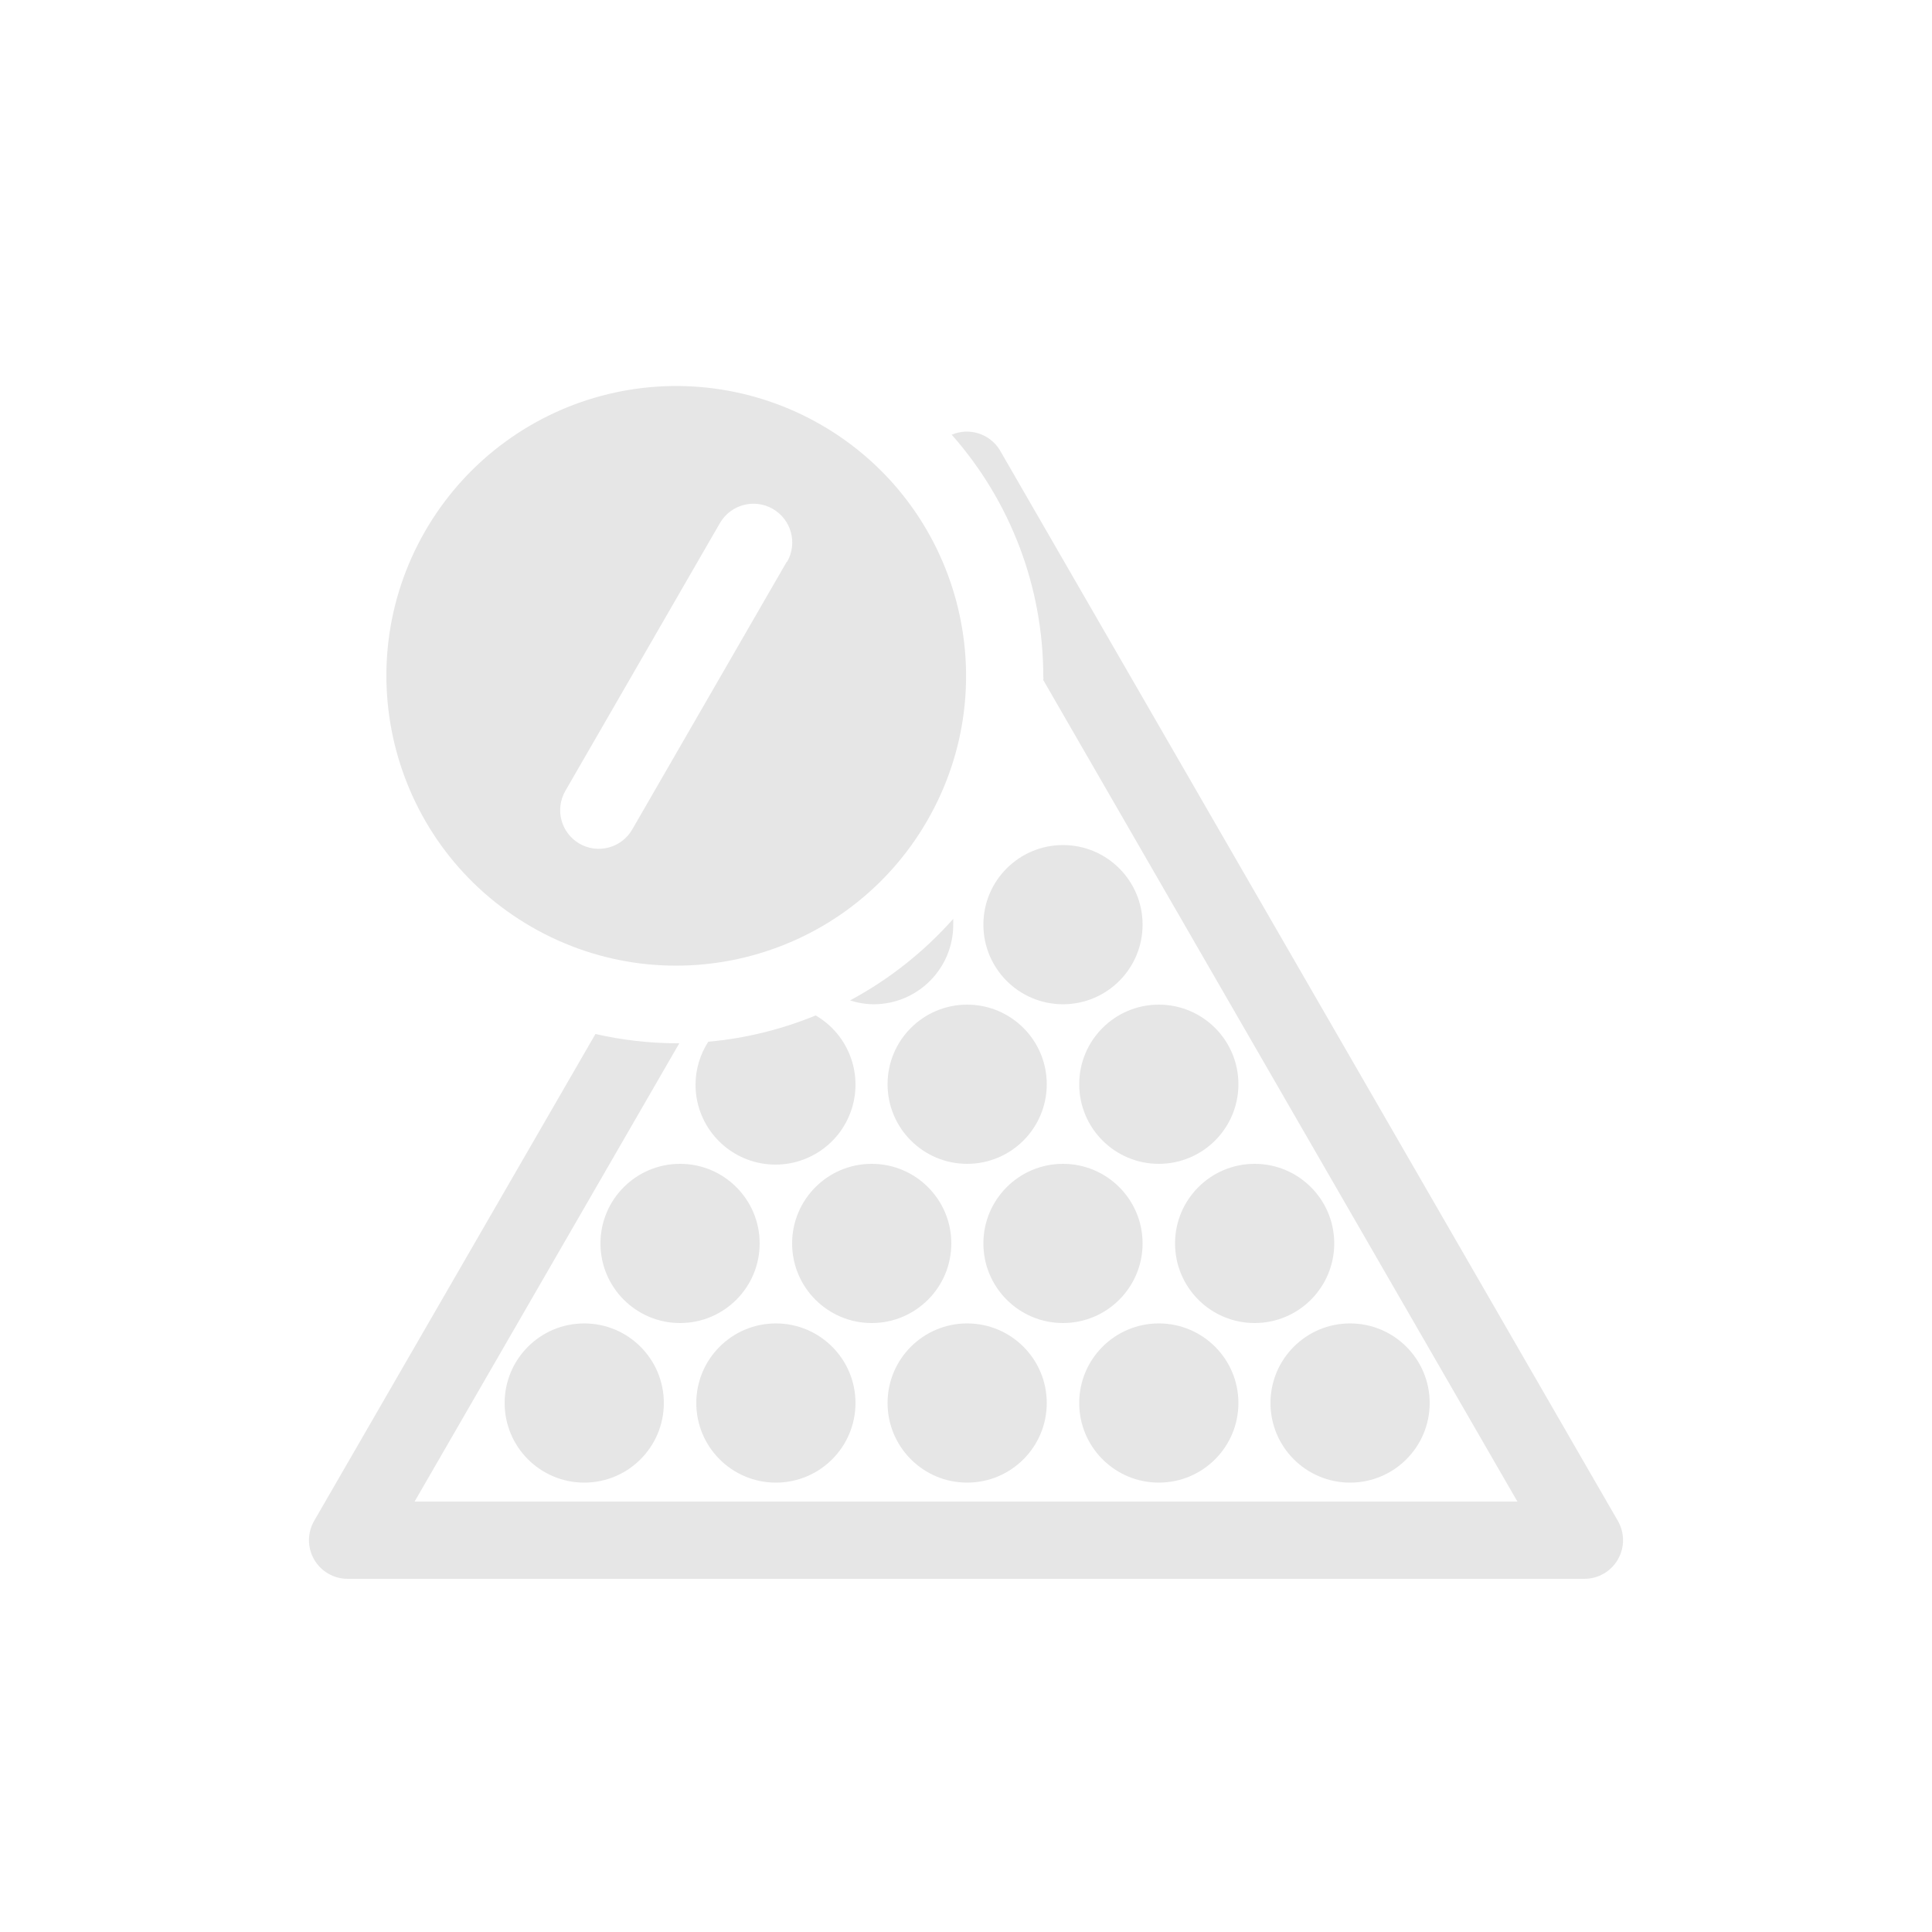
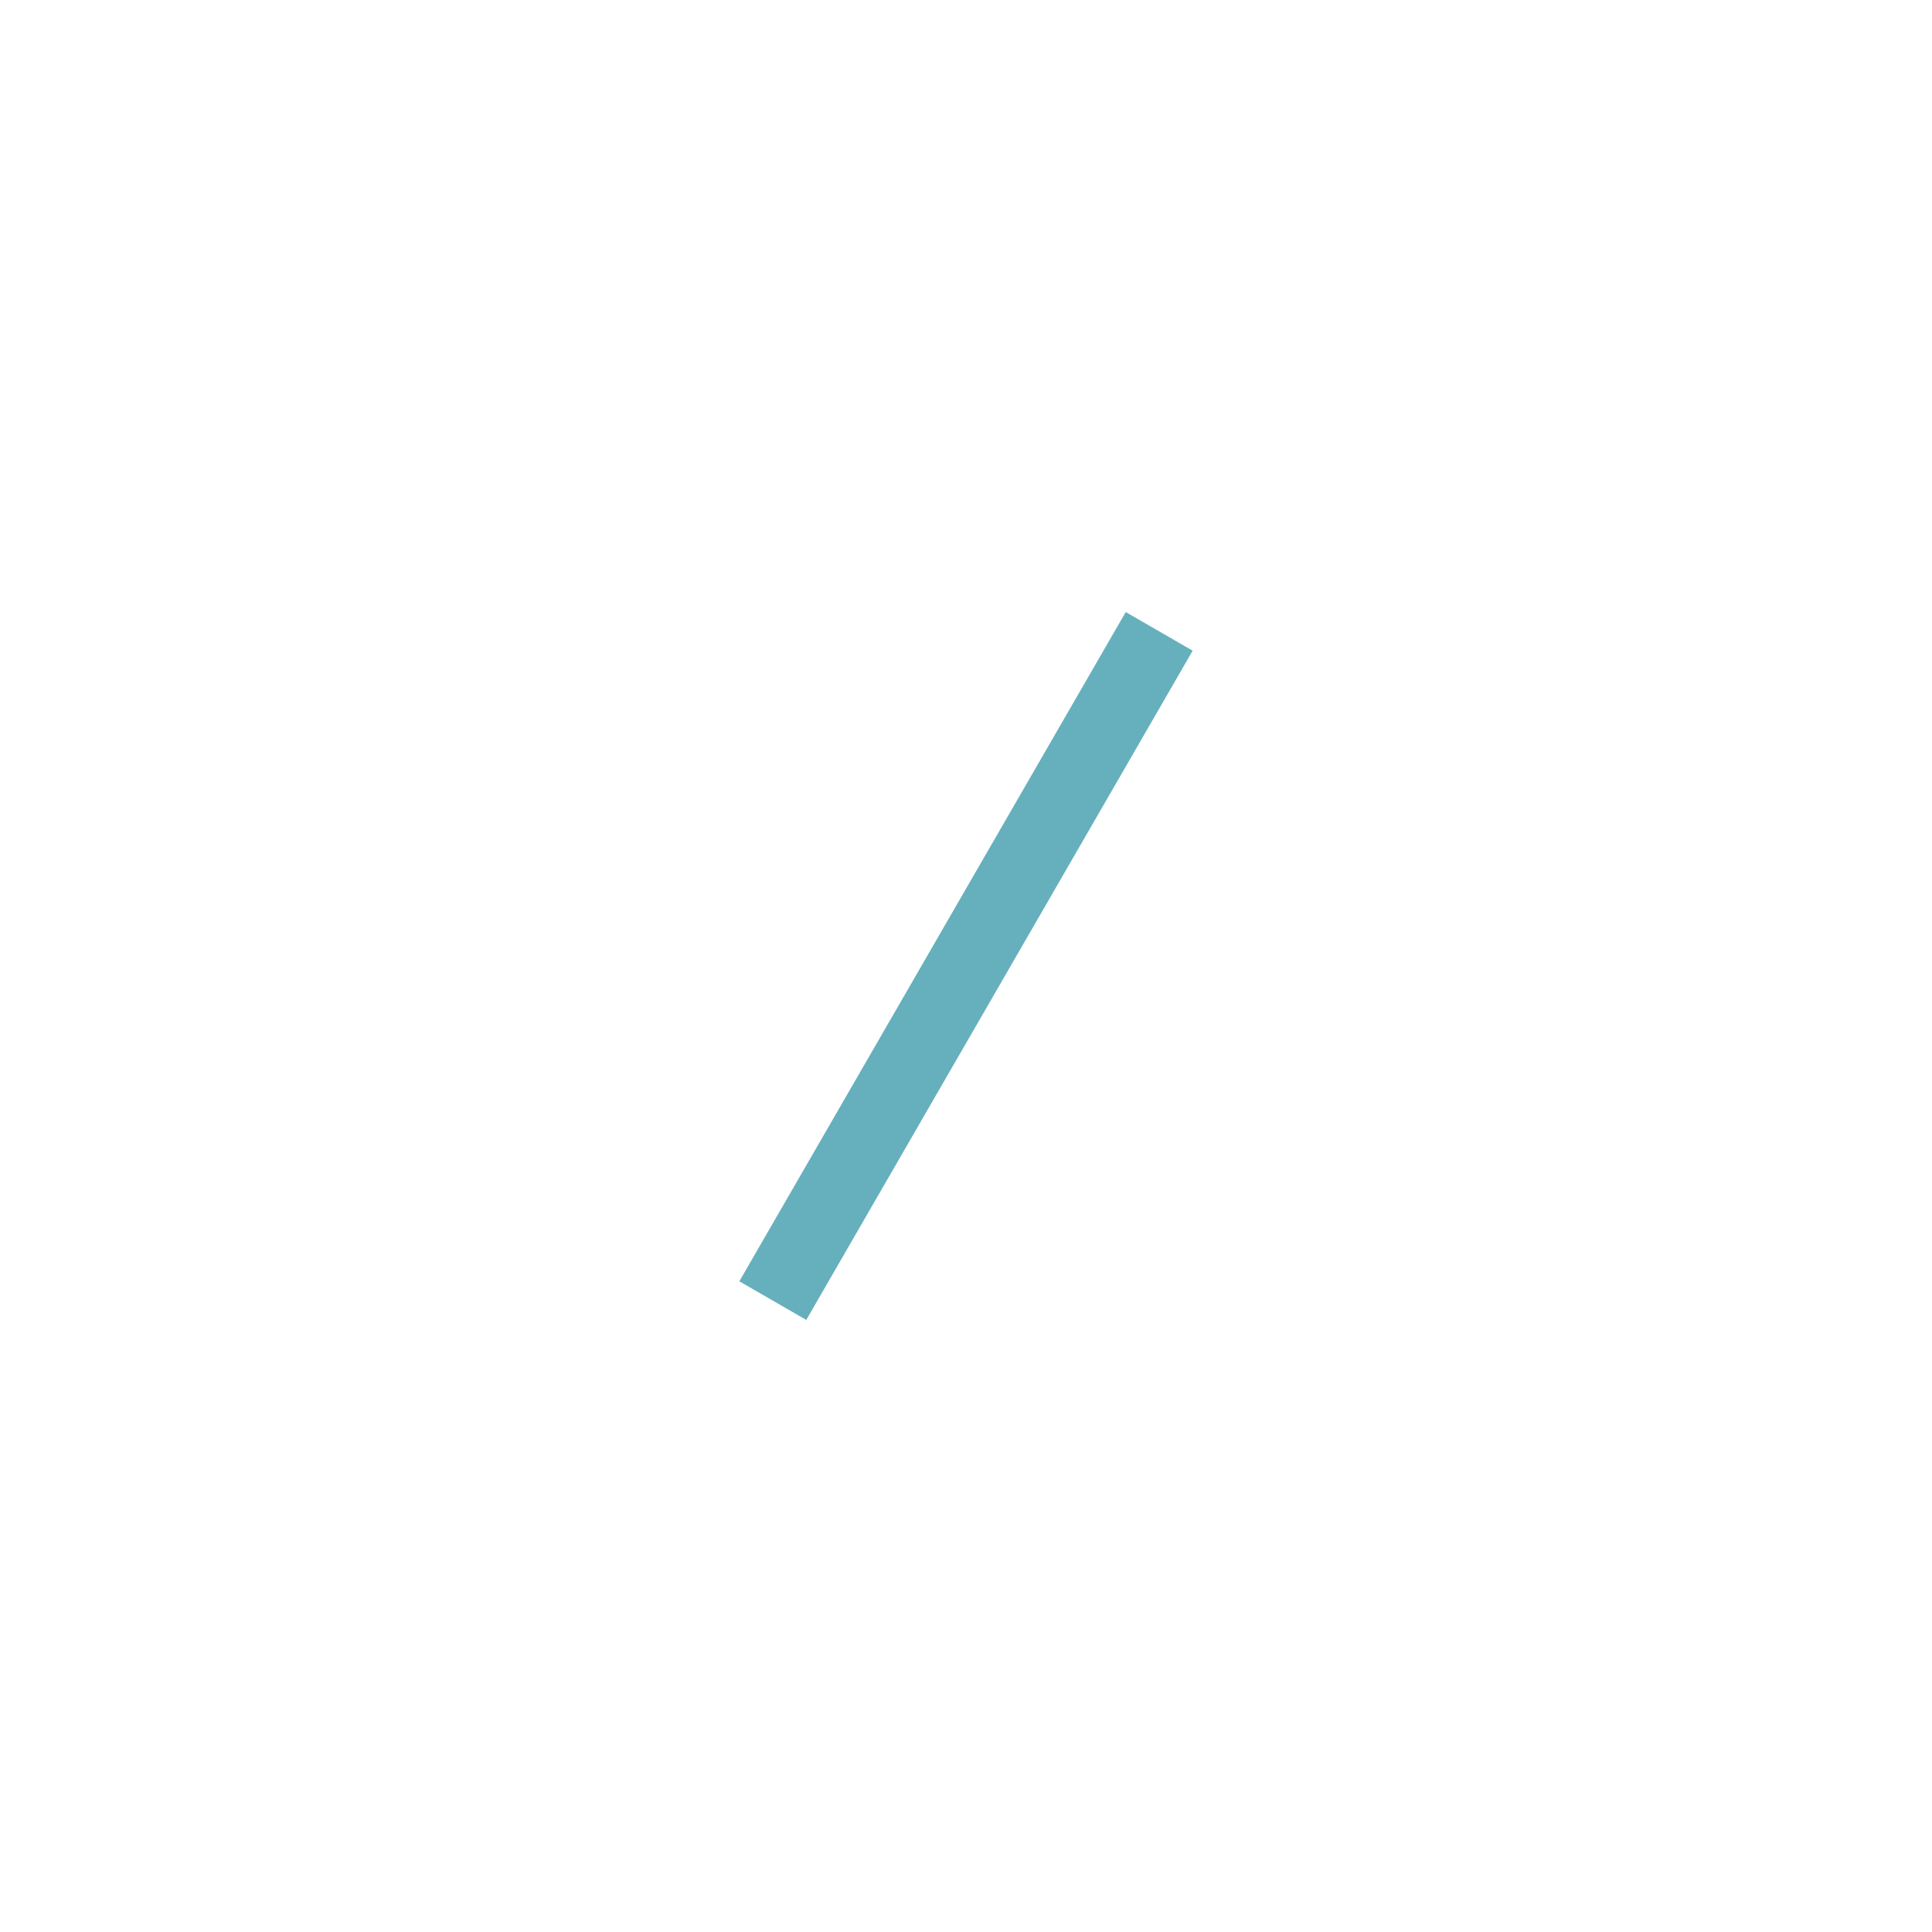
<svg xmlns="http://www.w3.org/2000/svg" id="Layer_2" data-name="Layer 2" viewBox="0 0 50 50">
  <defs>
-     <style>.cls-1{fill:#e6e6e6;}</style>
+     <style>.cls-1{fill:none;stroke:#66b0bd;stroke-miterlimit:10;stroke-width:2px;}</style>
  </defs>
-   <circle class="cls-1" cx="17.6" cy="32.18" r="2.06" />
-   <circle class="cls-1" cx="22.56" cy="32.18" r="2.06" />
-   <circle class="cls-1" cx="27.51" cy="32.18" r="2.06" />
-   <circle class="cls-1" cx="32.47" cy="32.18" r="2.06" />
-   <path class="cls-1" d="M18,28.06a2.07,2.07,0,1,0,3.11-1.78,9.6,9.6,0,0,1-2.78.68A2.06,2.06,0,0,0,18,28.06Z" />
-   <circle class="cls-1" cx="25.03" cy="28.06" r="2.06" />
-   <circle class="cls-1" cx="29.99" cy="28.06" r="2.06" />
-   <path class="cls-1" d="M22,25.89a2,2,0,0,0,.61.1,2.06,2.06,0,0,0,2.06-2.06c0-.05,0-.1,0-.15A9.72,9.72,0,0,1,22,25.89Z" />
-   <circle class="cls-1" cx="27.51" cy="23.93" r="2.06" />
-   <circle class="cls-1" cx="15.12" cy="36.31" r="2.06" />
-   <circle class="cls-1" cx="20.08" cy="36.31" r="2.06" />
-   <circle class="cls-1" cx="25.03" cy="36.31" r="2.06" />
-   <circle class="cls-1" cx="29.99" cy="36.31" r="2.06" />
-   <circle class="cls-1" cx="34.94" cy="36.31" r="2.06" />
-   <path class="cls-1" d="M41.87,39.36l-16-27.72a1,1,0,0,0-1.24-.39A9.44,9.44,0,0,1,27,17.5a.34.34,0,0,1,0,.1L39.27,38.86H10.73L17.58,27H17.5a9.56,9.56,0,0,1-2.09-.24L8.13,39.36a1,1,0,0,0,0,1,1,1,0,0,0,.87.5H41a1,1,0,0,0,.87-.5A1,1,0,0,0,41.87,39.36Z" />
-   <path class="cls-1" d="M11,13.75A7.5,7.5,0,1,0,21.26,11,7.5,7.5,0,0,0,11,13.75Zm9.36.79-4,6.93a1,1,0,0,1-1.37.36,1,1,0,0,1-.36-1.36l4-6.93a1,1,0,1,1,1.74,1Z" />
+   <line class="cls-1" x1="20" y1="33.66" x2="30" y2="16.34" />
</svg>
